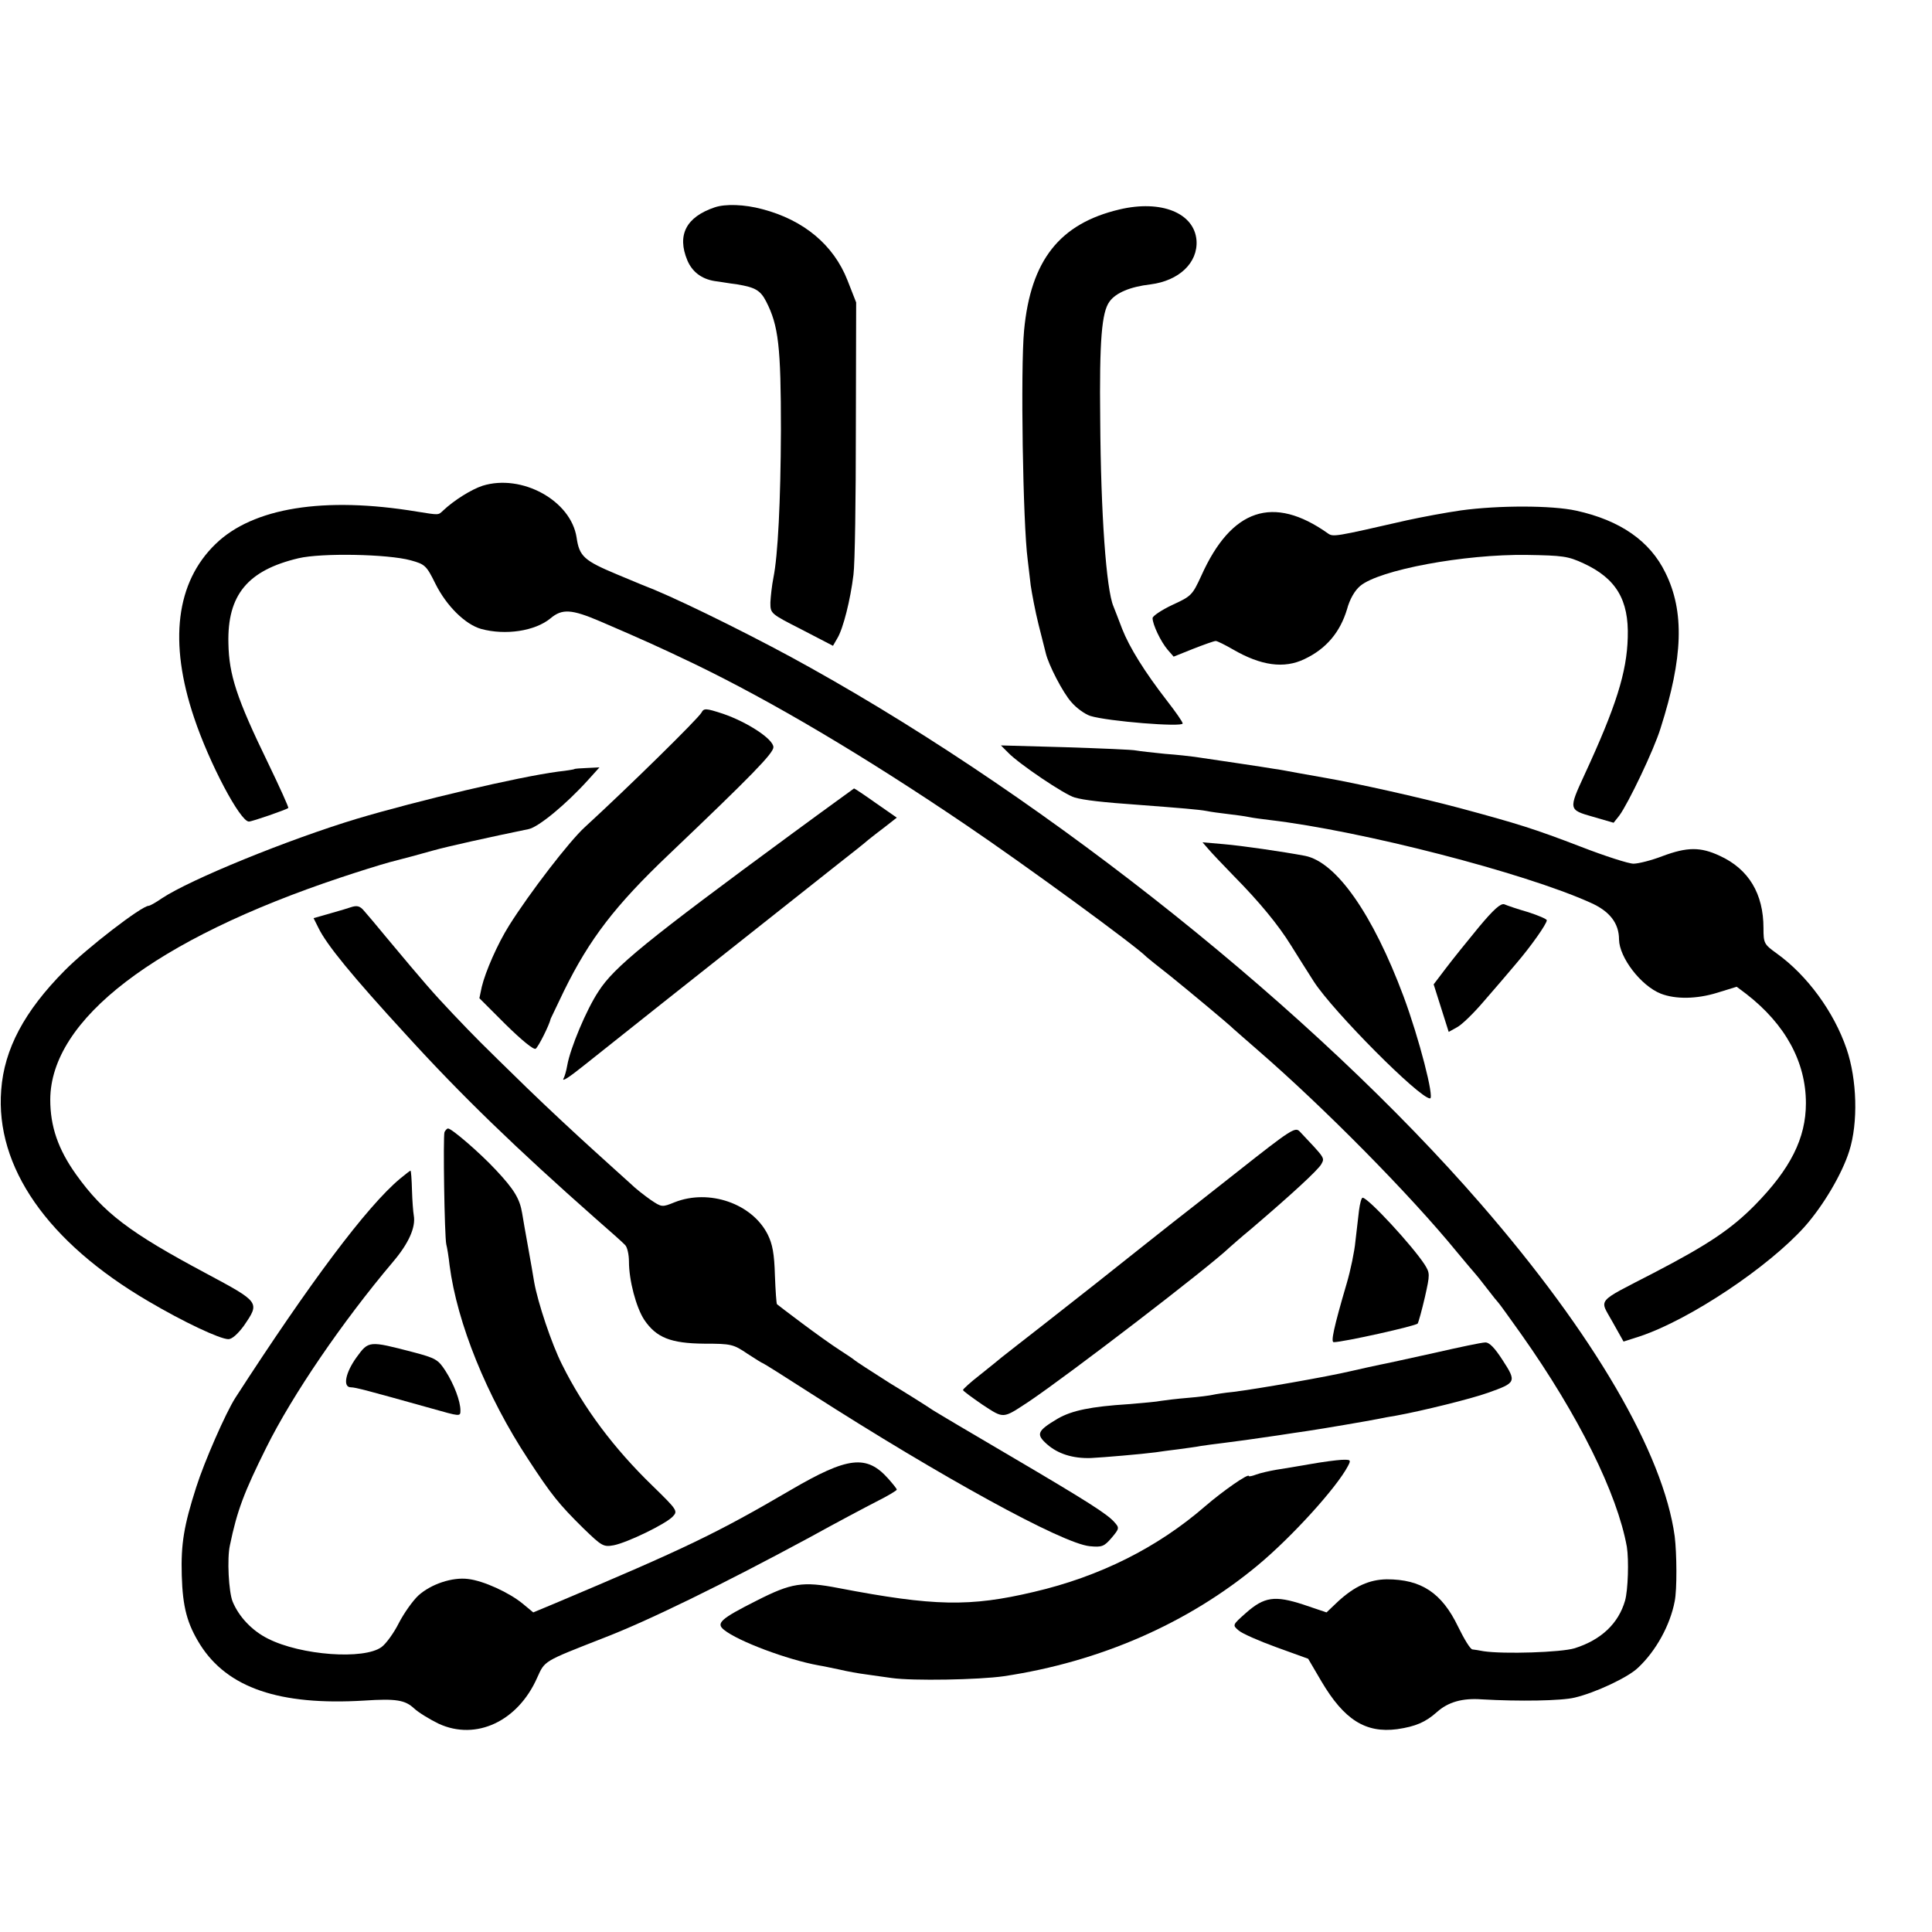
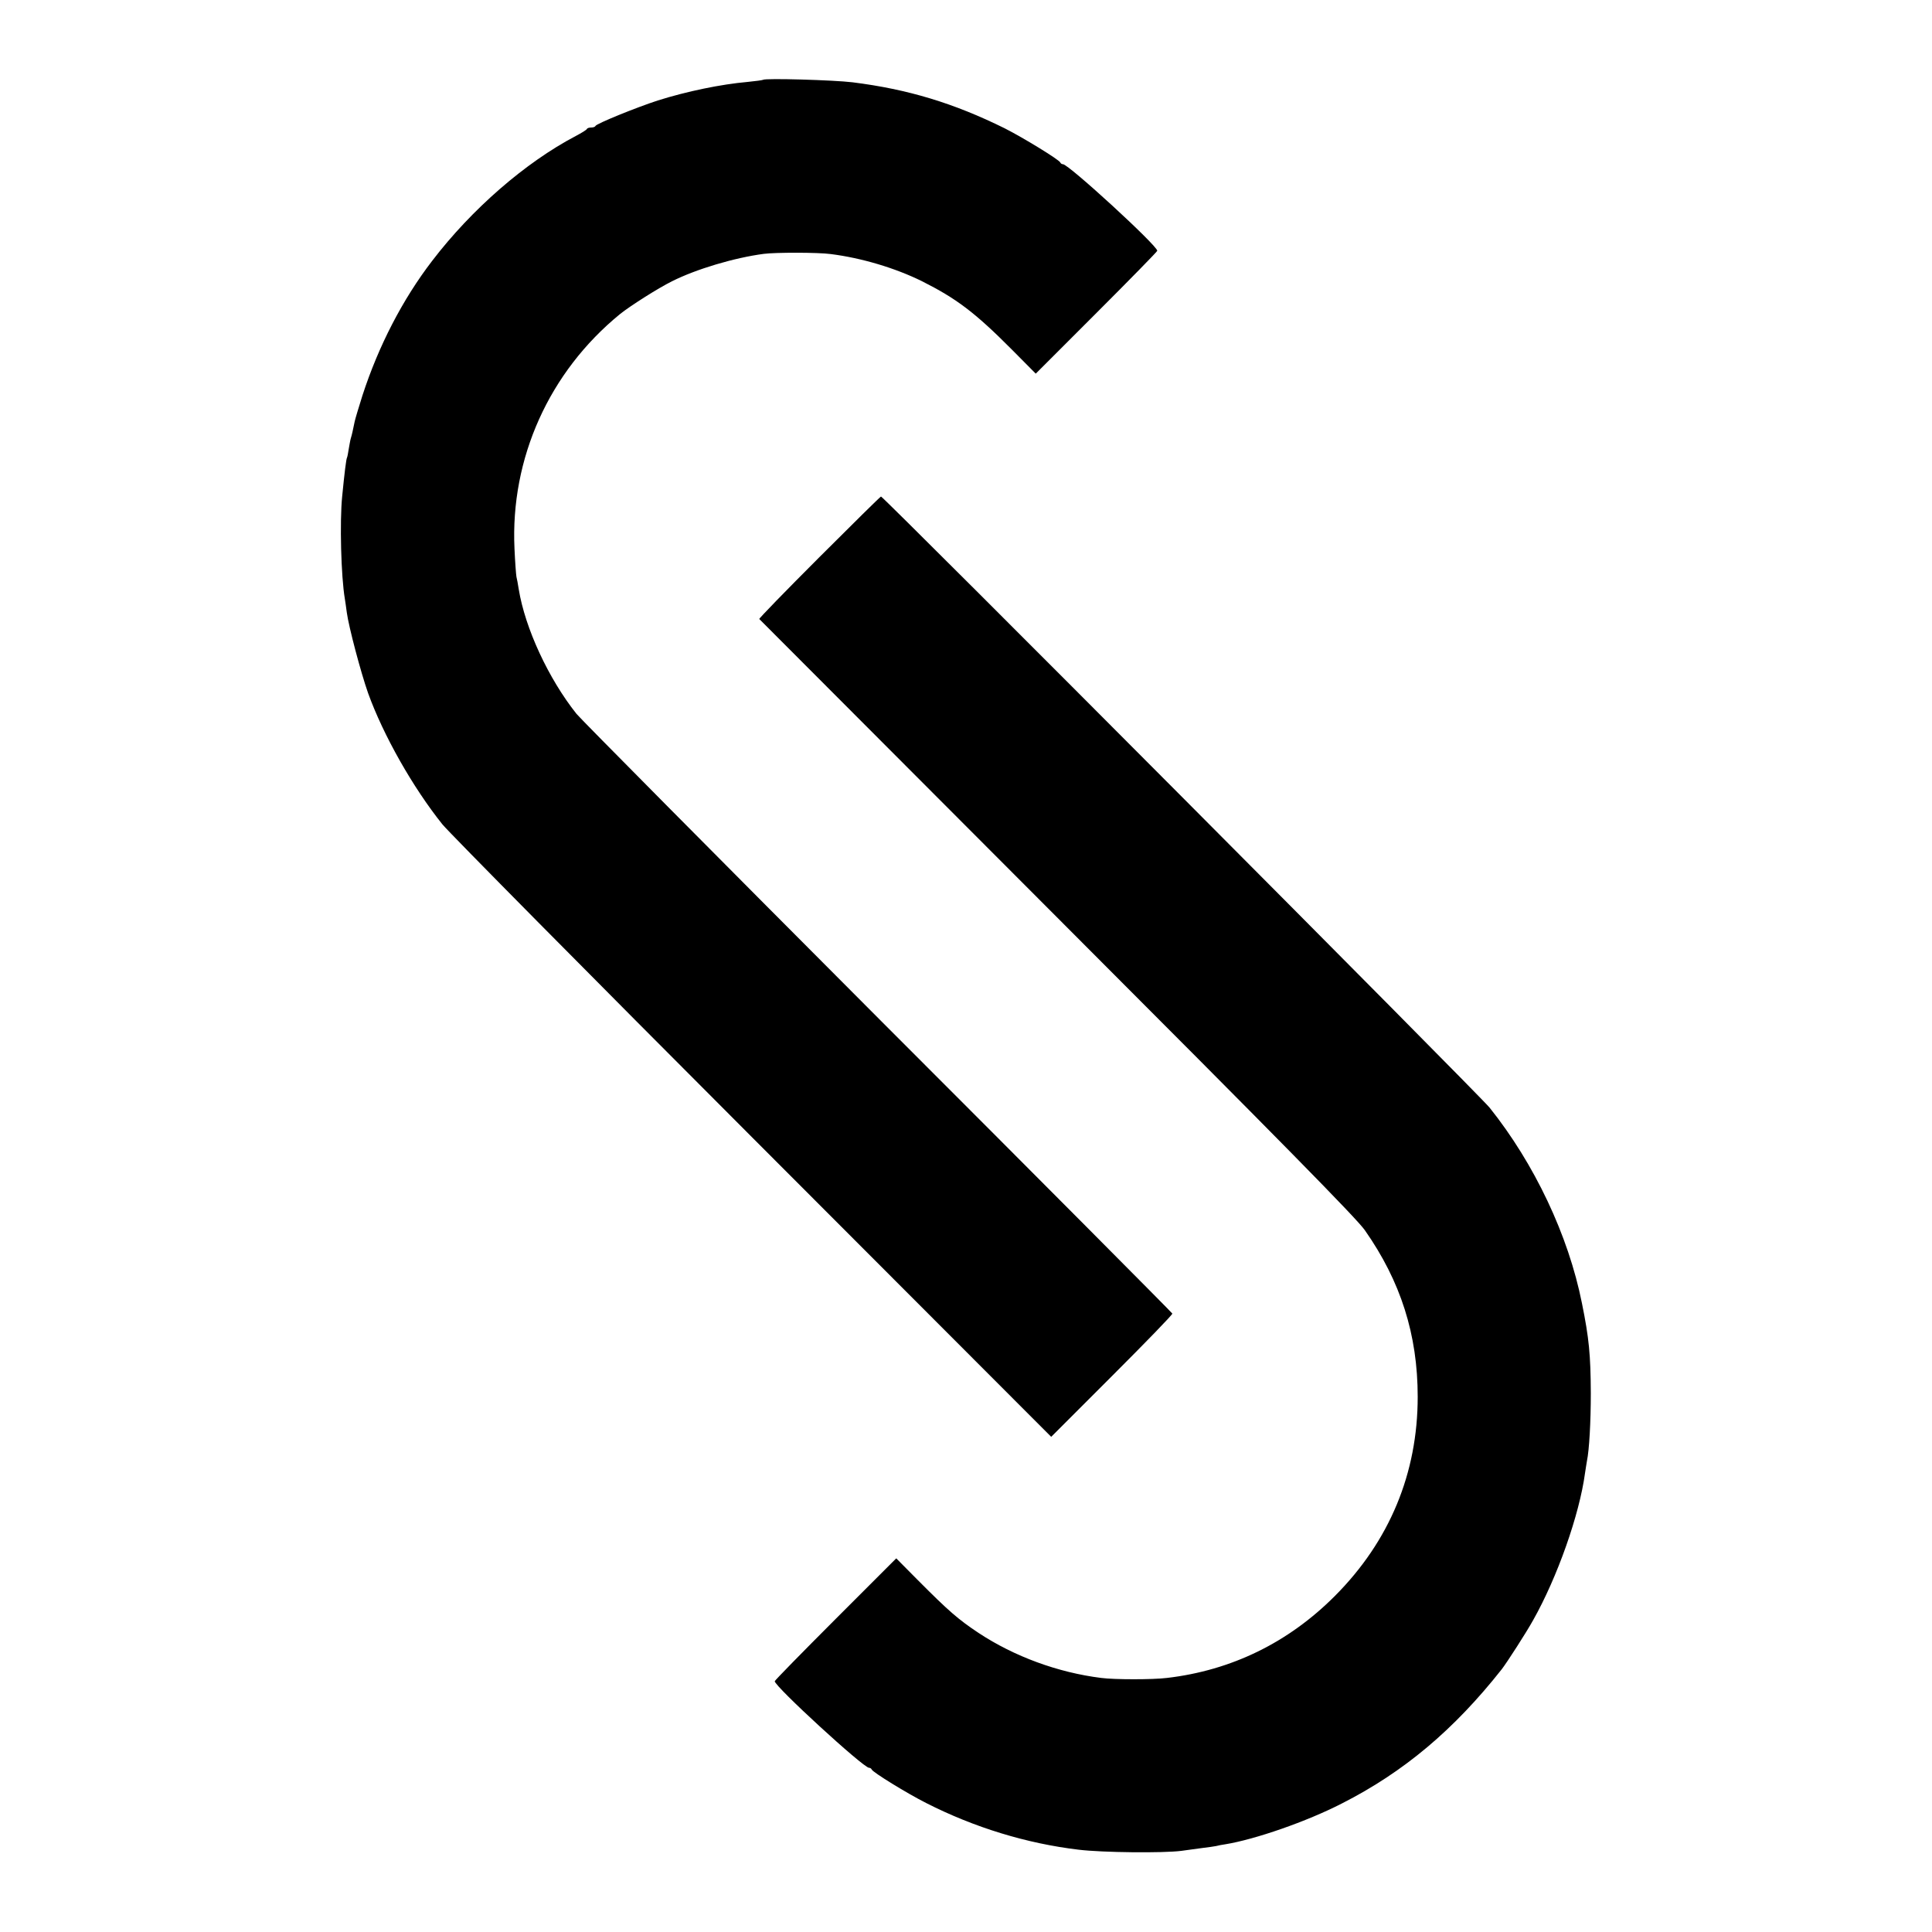
- <svg xmlns="http://www.w3.org/2000/svg" version="1.0" width="642pt" height="642pt" viewBox="0 0 642 642" preserveAspectRatio="xMidYMid meet">
-   <g transform="translate(0,642) scale(0.1,-0.1)" fill="#000000" stroke="none">
-     <path d="M2375 5731 c-95 -32 -126 -92 -91 -176 16 -38 47 -62 91 -69 17 -2 50 -8 75 -11 60 -10 77 -20 96 -57 41 -80 49 -149 49 -428 -1 -238 -10 -416 -25 -490 -5 -25 -9 -62 -10 -82 0 -37 0 -37 104 -90 l104 -54 15 26 c19 32 43 127 53 210 5 36 8 254 8 485 l1 420 -29 74 c-46 117 -145 200 -283 236 -59 16 -123 18 -158 6z" />
-     <path d="M3720 5724 c-199 -47 -295 -169 -317 -402 -12 -128 -4 -642 12 -762 2 -19 7 -57 10 -85 4 -27 15 -86 26 -130 11 -44 22 -87 24 -95 9 -39 57 -132 85 -163 17 -20 45 -40 63 -46 58 -18 307 -38 307 -25 0 5 -23 38 -51 74 -76 98 -126 179 -150 240 -11 30 -25 64 -29 75 -24 56 -42 307 -44 620 -3 265 5 358 31 393 21 29 68 49 136 57 95 12 158 72 153 146 -7 91 -117 136 -256 103z" />
-     <path d="M1604 4806 c-37 -12 -95 -48 -132 -83 -16 -15 -12 -15 -87 -3 -308 51 -545 13 -669 -108 -131 -127 -156 -325 -71 -577 50 -150 153 -345 182 -345 11 0 123 39 131 45 2 2 -29 70 -68 151 -104 214 -129 292 -131 396 -4 161 64 243 233 283 76 18 297 14 373 -7 47 -13 52 -17 82 -78 37 -74 99 -135 152 -150 81 -22 179 -7 230 35 39 33 70 31 166 -10 142 -61 197 -86 310 -140 261 -126 566 -307 900 -533 204 -138 573 -408 605 -442 3 -3 39 -32 80 -64 63 -51 193 -159 210 -176 3 -3 39 -34 80 -70 216 -187 505 -479 661 -670 30 -36 56 -67 59 -70 3 -3 21 -25 40 -50 19 -25 37 -47 40 -50 3 -3 37 -50 76 -105 190 -269 318 -528 350 -705 7 -44 4 -144 -6 -179 -22 -76 -79 -130 -167 -158 -45 -14 -236 -20 -303 -10 -14 3 -30 5 -37 6 -7 0 -28 35 -48 76 -54 112 -122 157 -237 157 -58 -1 -106 -23 -160 -72 l-40 -38 -77 26 c-95 31 -130 26 -191 -28 -45 -40 -45 -40 -24 -58 11 -10 68 -35 126 -56 l105 -38 44 -75 c75 -127 146 -173 252 -159 61 9 94 23 132 57 37 33 84 47 150 42 122 -7 264 -5 308 6 68 16 177 67 210 99 60 56 107 142 122 221 8 39 7 159 0 216 -38 276 -269 672 -645 1105 -552 636 -1419 1330 -2225 1780 -160 90 -403 211 -520 260 -11 4 -67 27 -124 51 -110 46 -126 60 -135 123 -19 123 -182 212 -312 172z" />
-     <path d="M4855 4724 c-49 -7 -130 -22 -180 -33 -241 -55 -245 -56 -263 -43 -181 128 -320 82 -420 -141 -30 -65 -33 -68 -96 -97 -36 -17 -66 -37 -66 -44 0 -21 27 -78 50 -105 l20 -23 65 26 c36 14 69 26 75 26 5 0 31 -13 57 -28 93 -54 170 -65 238 -32 72 34 118 89 141 165 9 34 26 63 44 78 63 53 345 106 554 103 119 -2 136 -4 188 -28 108 -50 151 -121 147 -246 -3 -116 -39 -230 -144 -457 -53 -115 -53 -116 28 -139 l69 -20 19 24 c29 39 115 218 137 290 75 235 80 388 16 517 -51 105 -150 174 -296 206 -81 18 -259 18 -383 1z" />
-     <path d="M2331 4052 c-11 -20 -243 -248 -387 -380 -52 -47 -184 -219 -252 -327 -39 -62 -79 -154 -91 -204 l-8 -38 88 -88 c53 -52 92 -84 99 -80 9 6 46 80 50 100 1 2 21 44 44 92 85 173 170 284 350 455 273 260 346 335 346 355 0 27 -86 83 -167 111 -58 19 -64 19 -72 4z" />
-     <path d="M3351 3918 c36 -37 187 -139 220 -148 31 -9 91 -16 219 -25 131 -10 194 -15 220 -20 14 -3 45 -7 70 -10 25 -3 56 -7 70 -10 14 -3 45 -7 70 -10 305 -36 845 -175 1066 -275 63 -28 94 -68 94 -122 1 -60 73 -154 139 -180 49 -19 119 -18 187 3 l65 20 32 -24 c130 -101 198 -226 198 -363 0 -116 -51 -218 -170 -339 -79 -80 -157 -132 -336 -225 -195 -101 -180 -84 -137 -162 l37 -66 56 18 c166 56 426 230 546 364 62 70 124 175 148 251 30 94 26 238 -9 340 -42 123 -131 244 -231 316 -43 31 -45 34 -45 85 0 114 -49 196 -145 240 -64 30 -108 30 -191 -1 -36 -14 -80 -25 -96 -25 -16 0 -94 25 -174 56 -156 60 -211 77 -404 129 -131 35 -347 83 -445 100 -16 3 -57 10 -90 16 -33 6 -69 13 -80 14 -11 2 -69 11 -130 20 -60 9 -121 18 -135 20 -14 2 -58 7 -99 10 -41 4 -84 9 -95 11 -12 3 -117 7 -235 11 l-215 6 25 -25z" />
-     <path d="M1908 3864 c-2 -1 -25 -5 -53 -8 -135 -18 -465 -96 -670 -157 -228 -69 -552 -201 -647 -264 -20 -14 -40 -25 -44 -25 -23 0 -205 -140 -279 -215 -134 -135 -201 -261 -211 -397 -20 -256 154 -506 489 -702 117 -69 238 -126 266 -126 12 0 31 17 51 44 54 79 55 78 -126 175 -255 136 -340 201 -431 328 -60 84 -86 160 -86 249 1 266 347 532 965 738 57 19 130 42 163 51 73 19 77 20 145 39 46 13 186 44 317 71 33 7 125 83 198 164 l37 41 -41 -2 c-22 -1 -42 -2 -43 -4z" />
-     <path d="M2635 3652 c-487 -358 -594 -445 -646 -526 -40 -60 -94 -189 -104 -246 -3 -18 -9 -38 -12 -43 -8 -14 18 3 63 39 32 26 385 306 854 677 41 32 84 66 95 76 11 9 37 29 58 45 l37 29 -69 48 c-38 27 -71 49 -73 49 -1 -1 -93 -67 -203 -148z" />
-     <path d="M4015 3599 c11 -13 49 -53 84 -89 87 -88 149 -164 190 -230 19 -30 53 -85 77 -122 64 -99 351 -388 386 -388 15 0 -36 199 -88 339 -102 273 -223 446 -327 467 -74 14 -212 34 -272 39 l-69 6 19 -22z" />
-     <path d="M4914 3339 c-38 -46 -87 -107 -109 -136 l-41 -54 25 -79 25 -79 27 15 c16 8 56 47 90 87 34 39 83 96 108 126 48 56 101 131 101 143 0 4 -28 16 -62 27 -35 10 -70 22 -79 26 -12 4 -35 -16 -85 -76z" />
-     <path d="M1165 3405 c-5 -2 -35 -11 -67 -20 l-56 -16 16 -32 c27 -56 112 -160 292 -356 182 -200 364 -376 630 -611 47 -41 91 -80 97 -87 7 -6 13 -31 13 -55 0 -63 24 -153 51 -194 40 -59 88 -78 199 -79 90 0 97 -2 143 -33 26 -17 50 -32 52 -32 2 0 75 -46 162 -102 429 -275 833 -497 924 -506 41 -4 48 -1 73 28 26 31 26 33 9 52 -24 27 -86 67 -348 221 -121 71 -236 139 -255 151 -19 13 -84 54 -145 91 -60 38 -112 72 -115 75 -3 3 -25 18 -50 34 -25 16 -81 56 -125 89 -44 33 -81 61 -83 63 -2 1 -5 44 -7 96 -2 72 -8 104 -24 136 -52 103 -195 152 -309 107 -42 -17 -43 -17 -80 8 -20 14 -51 38 -67 54 -17 15 -73 66 -125 113 -52 47 -151 139 -219 205 -164 160 -165 161 -246 246 -67 71 -90 97 -221 254 -32 39 -65 78 -74 88 -14 17 -24 19 -45 12z" />
-     <path d="M4114 2528 c-104 -82 -202 -159 -219 -172 -16 -13 -132 -104 -256 -203 -124 -98 -241 -189 -259 -203 -18 -14 -41 -32 -51 -40 -9 -8 -43 -35 -73 -59 -31 -24 -56 -47 -56 -50 0 -3 30 -25 65 -49 72 -47 66 -47 153 10 131 88 597 445 668 513 6 5 37 33 70 60 136 116 225 198 235 217 11 21 13 18 -72 108 -15 16 -29 7 -205 -132z" />
-     <path d="M1477 2658 c-5 -16 0 -346 6 -373 3 -11 8 -42 11 -70 25 -192 124 -436 261 -644 77 -118 102 -149 183 -229 62 -60 67 -63 101 -57 46 9 174 71 197 96 17 18 14 22 -68 102 -127 123 -228 257 -300 402 -35 69 -81 207 -93 275 -3 19 -12 71 -20 115 -8 44 -17 95 -20 114 -8 48 -27 79 -87 143 -53 57 -147 138 -159 138 -4 0 -9 -6 -12 -12z" />
-     <path d="M1329 2503 c-110 -92 -300 -346 -547 -728 -32 -50 -103 -212 -130 -297 -41 -128 -51 -188 -48 -293 3 -106 18 -161 61 -230 91 -144 264 -203 545 -186 106 7 136 2 166 -26 15 -14 53 -37 82 -51 124 -57 263 8 327 153 26 57 19 53 218 131 149 57 398 179 687 335 85 47 185 100 222 119 38 19 68 37 68 40 0 3 -13 19 -28 36 -72 81 -134 74 -324 -37 -248 -145 -350 -194 -784 -377 l-72 -30 -35 29 c-45 37 -130 76 -181 82 -53 7 -124 -17 -166 -55 -19 -18 -48 -59 -65 -92 -16 -32 -42 -68 -57 -79 -58 -43 -268 -28 -378 28 -52 26 -96 72 -117 123 -13 32 -19 143 -9 187 24 116 47 176 121 325 87 175 252 417 421 617 52 61 76 115 69 154 -2 11 -5 49 -6 84 -1 36 -3 65 -5 65 -1 0 -17 -12 -35 -27z" />
-     <path d="M4516 2398 c-3 -24 -8 -70 -12 -103 -3 -33 -16 -96 -29 -140 -44 -150 -53 -195 -43 -195 31 0 274 54 279 62 3 5 14 45 24 88 17 76 17 79 -1 108 -41 63 -188 222 -206 222 -4 0 -9 -19 -12 -42z" />
-     <path d="M1185 1910 c-37 -51 -47 -100 -19 -100 15 0 56 -11 267 -70 96 -27 97 -28 97 -7 0 31 -21 87 -50 132 -24 37 -32 42 -108 62 -146 38 -147 38 -187 -17z" />
-     <path d="M4765 1924 c-82 -18 -163 -36 -180 -39 -16 -3 -59 -13 -95 -21 -80 -19 -316 -60 -390 -69 -30 -3 -62 -8 -70 -10 -8 -2 -45 -7 -82 -10 -37 -3 -77 -8 -90 -10 -13 -3 -61 -7 -108 -11 -125 -8 -188 -21 -235 -48 -69 -41 -73 -52 -36 -85 36 -32 86 -48 146 -46 41 2 170 13 215 19 14 2 48 7 75 10 28 4 61 8 75 11 14 2 48 7 75 10 54 7 86 11 180 25 33 5 78 12 100 15 48 7 200 33 235 40 14 3 41 8 60 11 83 15 250 56 305 76 93 33 95 36 49 107 -27 42 -45 61 -59 60 -11 0 -87 -16 -170 -35z" />
-     <path d="M4355 1555 c-38 -7 -90 -15 -114 -19 -23 -4 -54 -11 -67 -16 -13 -5 -24 -7 -24 -5 0 11 -87 -50 -145 -100 -159 -138 -351 -234 -570 -285 -212 -50 -331 -48 -649 13 -119 23 -156 17 -272 -42 -119 -60 -136 -75 -108 -97 47 -38 210 -99 314 -118 14 -2 45 -9 70 -14 25 -6 64 -13 88 -16 23 -3 61 -9 85 -12 70 -10 290 -6 373 6 320 48 612 176 844 369 113 94 261 257 299 329 11 21 10 22 -21 21 -18 -1 -64 -7 -103 -14z" />
+ <svg xmlns="http://www.w3.org/2000/svg" version="1.0" width="1000pt" height="1000pt" viewBox="0 0 1000 1000" preserveAspectRatio="xMidYMid meet">
+   <g transform="translate(0,1000) scale(0.1,-0.1)" fill="#000000" stroke="none">
+     <path d="M3950 9587 c-3 -2 -39 -7 -80 -11 -138 -12 -316 -49 -465 -96 -111 -36 -318 -120 -323 -132 -2 -5 -12 -8 -22 -8 -10 0 -20 -3 -22 -7 -1 -5 -28 -21 -58 -37 -261 -137 -539 -379 -743 -646 -153 -199 -278 -441 -361 -697 -19 -60 -37 -120 -40 -134 -9 -45 -15 -71 -20 -87 -3 -9 -7 -34 -11 -56 -3 -21 -7 -41 -9 -45 -4 -6 -13 -78 -25 -201 -13 -129 -6 -413 14 -530 2 -14 7 -45 10 -70 10 -75 73 -312 110 -417 79 -219 232 -489 385 -680 35 -43 758 -774 1607 -1624 l1544 -1546 315 315 c173 173 314 318 312 323 -2 5 -687 694 -1524 1531 -836 838 -1538 1546 -1560 1573 -145 182 -266 443 -299 645 -4 25 -9 54 -12 65 -2 11 -7 76 -10 145 -22 467 179 915 547 1215 51 41 197 134 268 169 125 63 323 122 475 142 60 8 282 8 347 -1 159 -20 333 -72 471 -140 179 -90 274 -161 467 -355 l123 -124 315 315 c172 172 314 317 314 321 0 27 -459 448 -488 448 -6 0 -12 4 -14 9 -5 14 -193 129 -288 177 -263 130 -500 202 -787 238 -98 12 -453 22 -463 13z" />
+     <path d="M4240 7115 c-173 -173 -312 -316 -310 -319 3 -3 696 -697 1540 -1543 1164 -1165 1550 -1558 1594 -1620 186 -265 274 -541 274 -863 0 -396 -146 -747 -428 -1030 -241 -242 -536 -386 -870 -425 -73 -9 -271 -9 -340 0 -224 28 -450 111 -635 233 -105 70 -154 112 -317 276 l-109 110 -314 -314 c-173 -173 -315 -318 -315 -322 0 -27 459 -448 488 -448 6 0 12 -4 14 -9 5 -14 182 -123 283 -174 248 -126 519 -209 788 -241 123 -15 438 -18 532 -6 33 5 83 11 110 15 28 3 59 8 70 10 11 3 32 7 47 9 154 25 422 118 603 211 321 163 581 382 828 695 27 35 127 190 163 255 125 222 239 545 268 760 3 22 8 50 10 63 12 58 20 202 20 352 -1 197 -9 283 -46 465 -70 351 -246 722 -478 1012 -56 69 -3137 3163 -3150 3163 -3 0 -147 -142 -320 -315z" />
  </g>
</svg>
